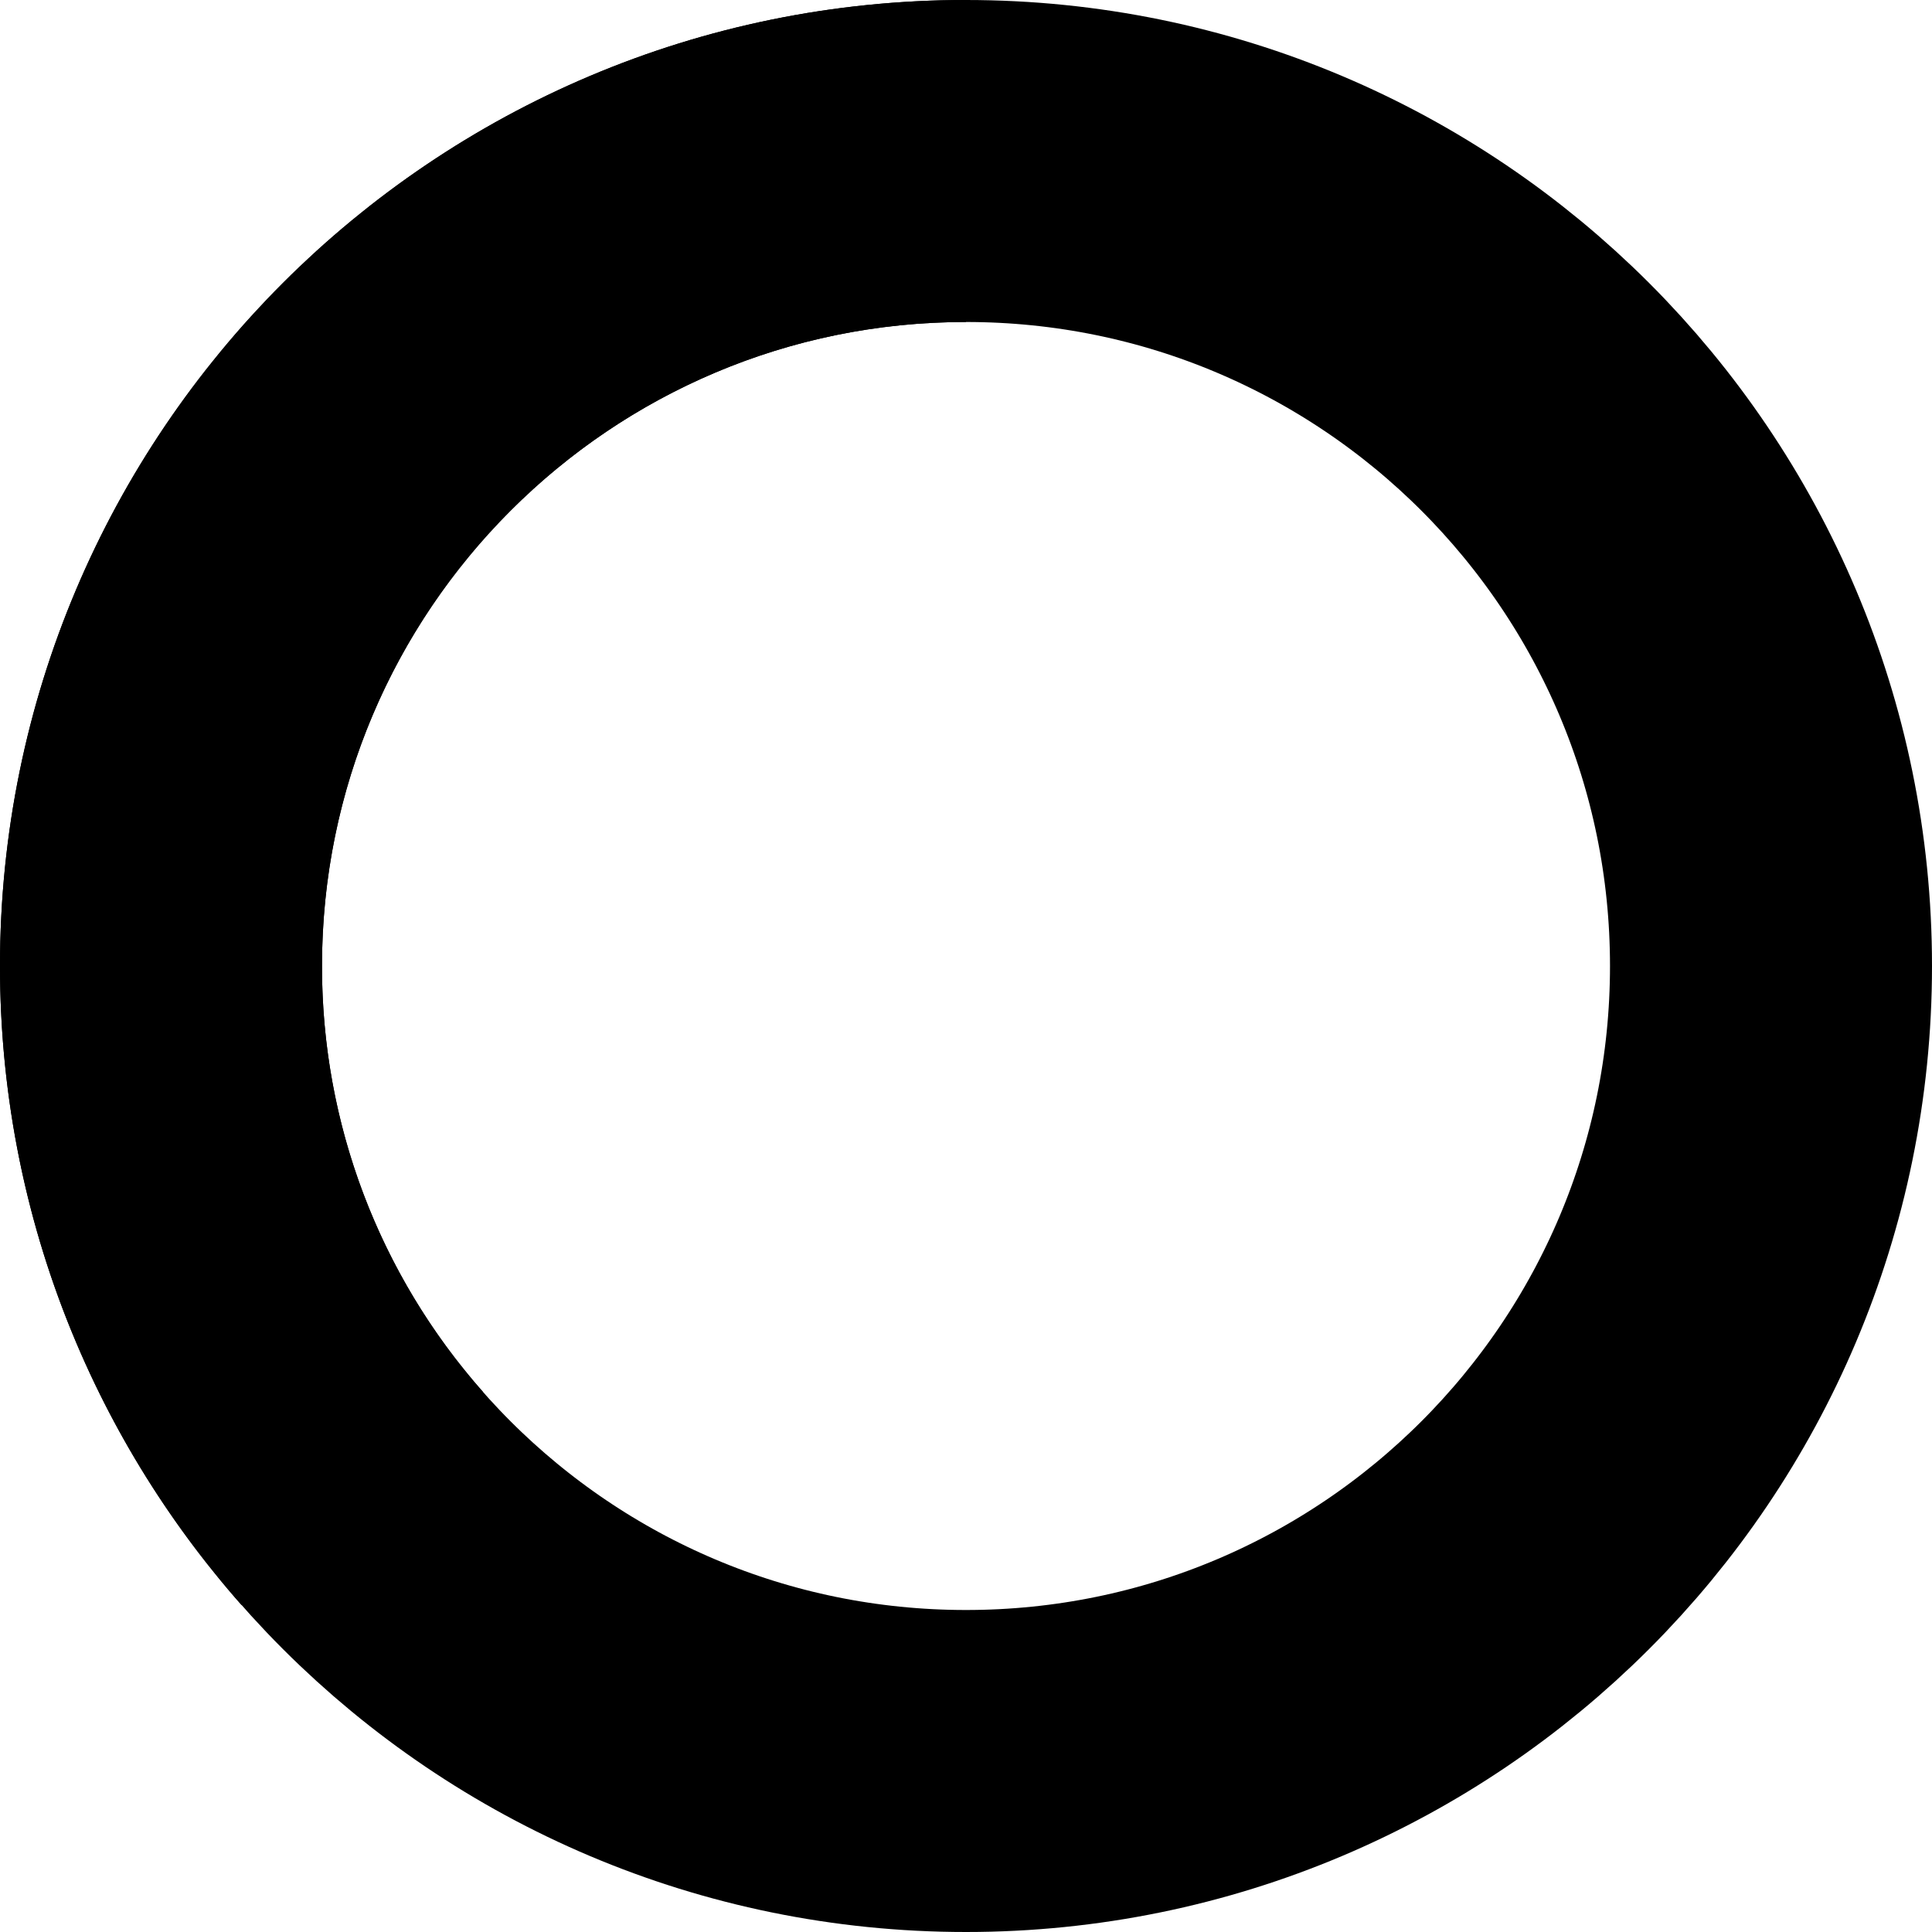
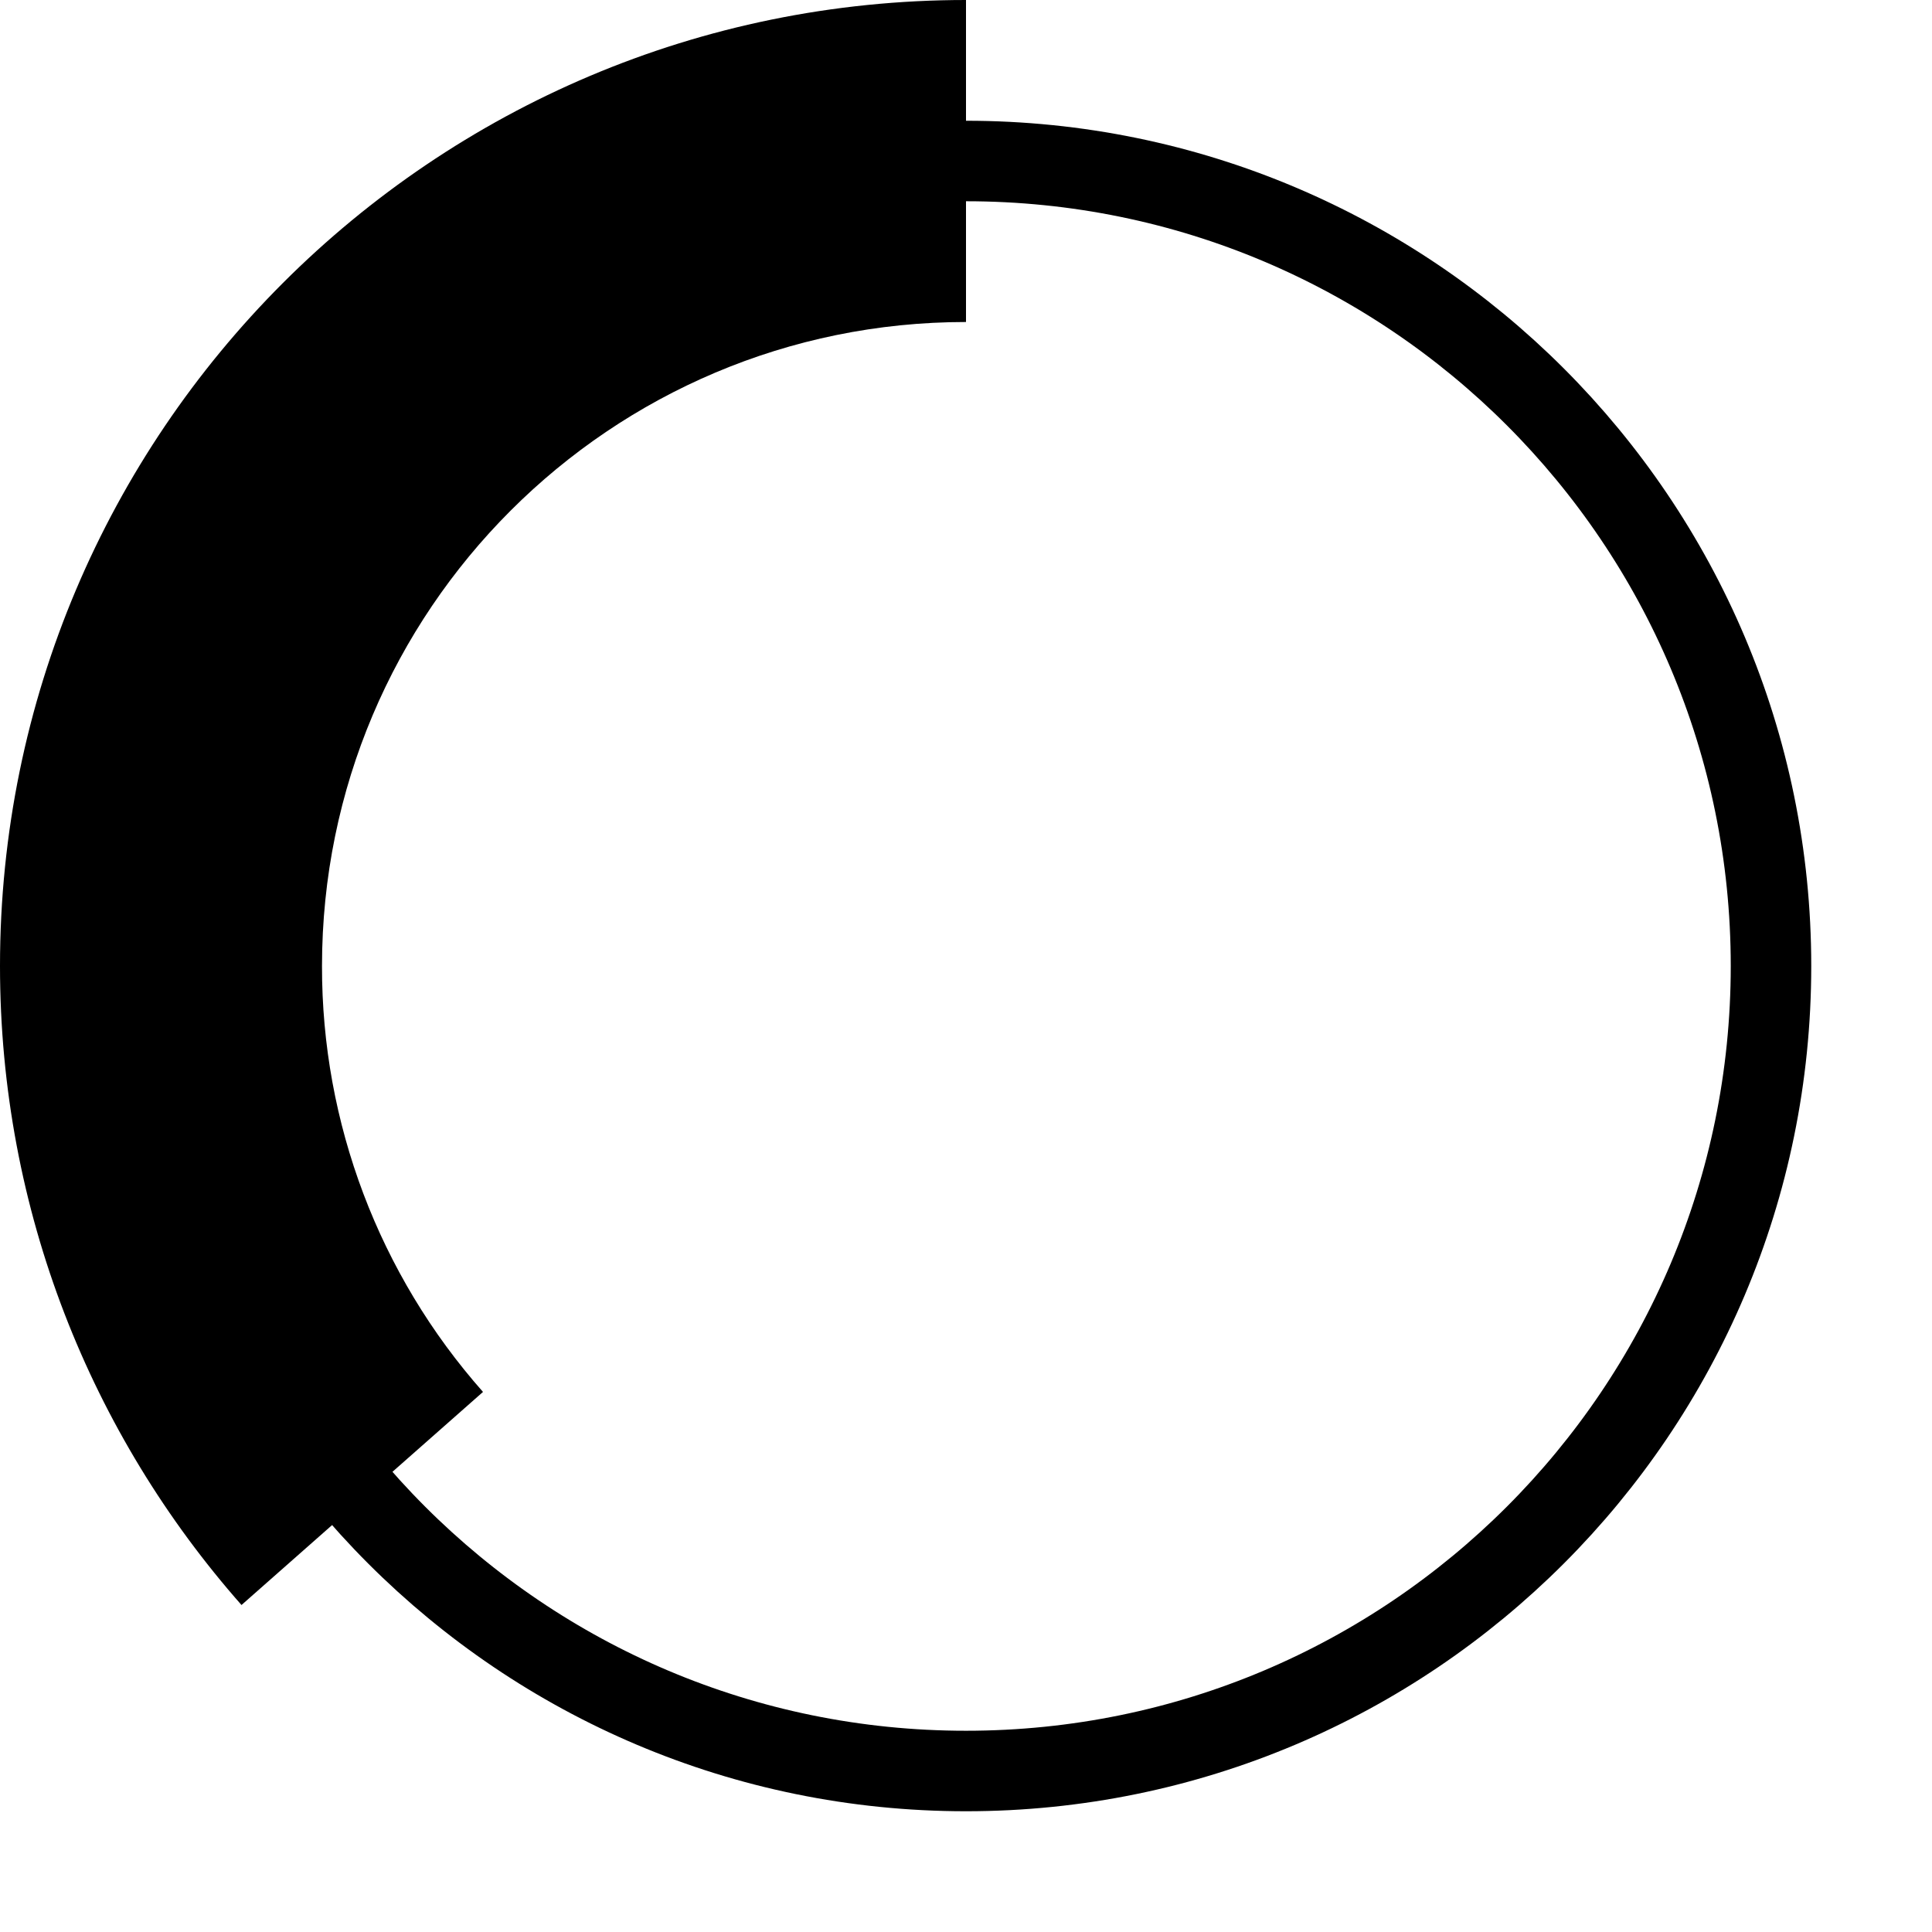
- <svg xmlns="http://www.w3.org/2000/svg" fill="none" viewBox="0 0 24 24">
-   <circle class="opacity-25" cx="12" cy="12" r="10" stroke="currentColor" stroke-width="4" />
-   <path class="opacity-75" fill="currentColor" d="M4 12a8 8 0 018-8V0C5.373 0 0 5.373 0 12h4zm2 5.291A7.962 7.962 0 014 12H0c0 3.042 1.135 5.824 3 7.938l3-2.647z" />
+ <svg xmlns="http://www.w3.org/2000/svg" className="animate-spin h-5 w-5 text-current" fill="none" viewBox="0 0 24 24">
+   <circle className="opacity-25" cx="12" cy="12" r="10" stroke="currentColor" strokeWidth="4" />
+   <path className="opacity-75" fill="currentColor" d="M4 12a8 8 0 018-8V0C5.373 0 0 5.373 0 12h4zm2 5.291A7.962 7.962 0 014 12H0c0 3.042 1.135 5.824 3 7.938l3-2.647z" />
</svg>
